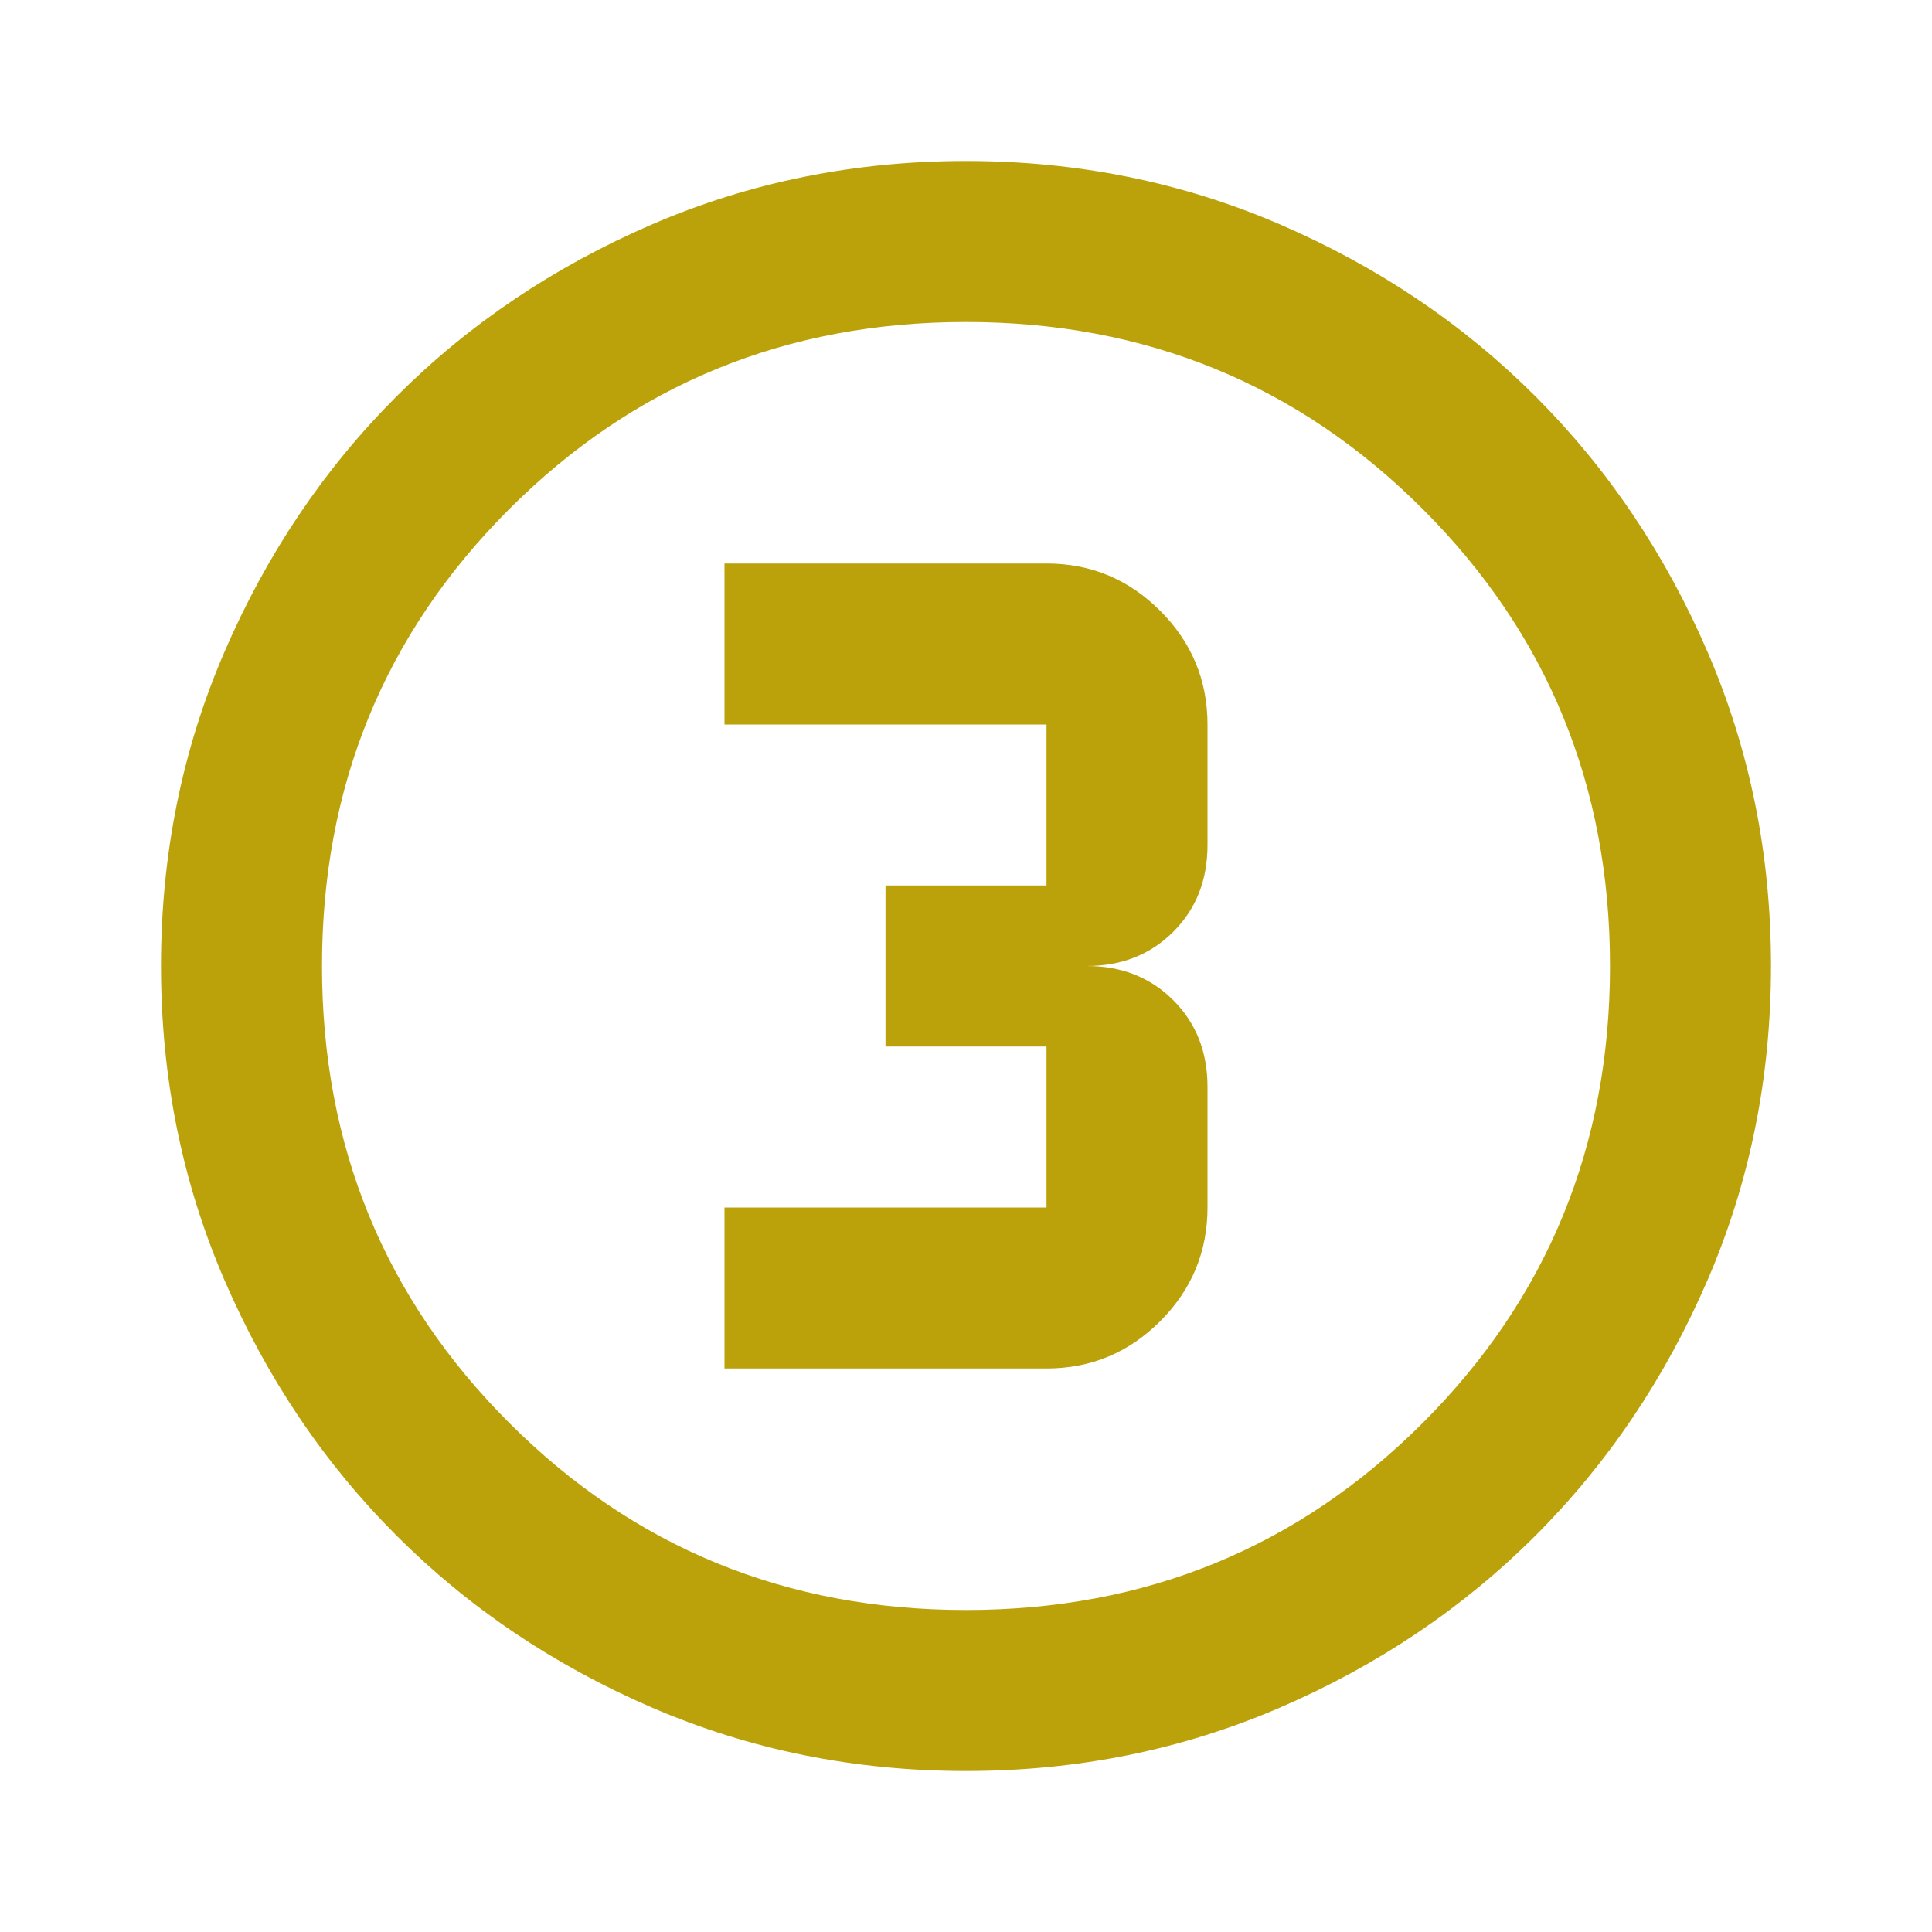
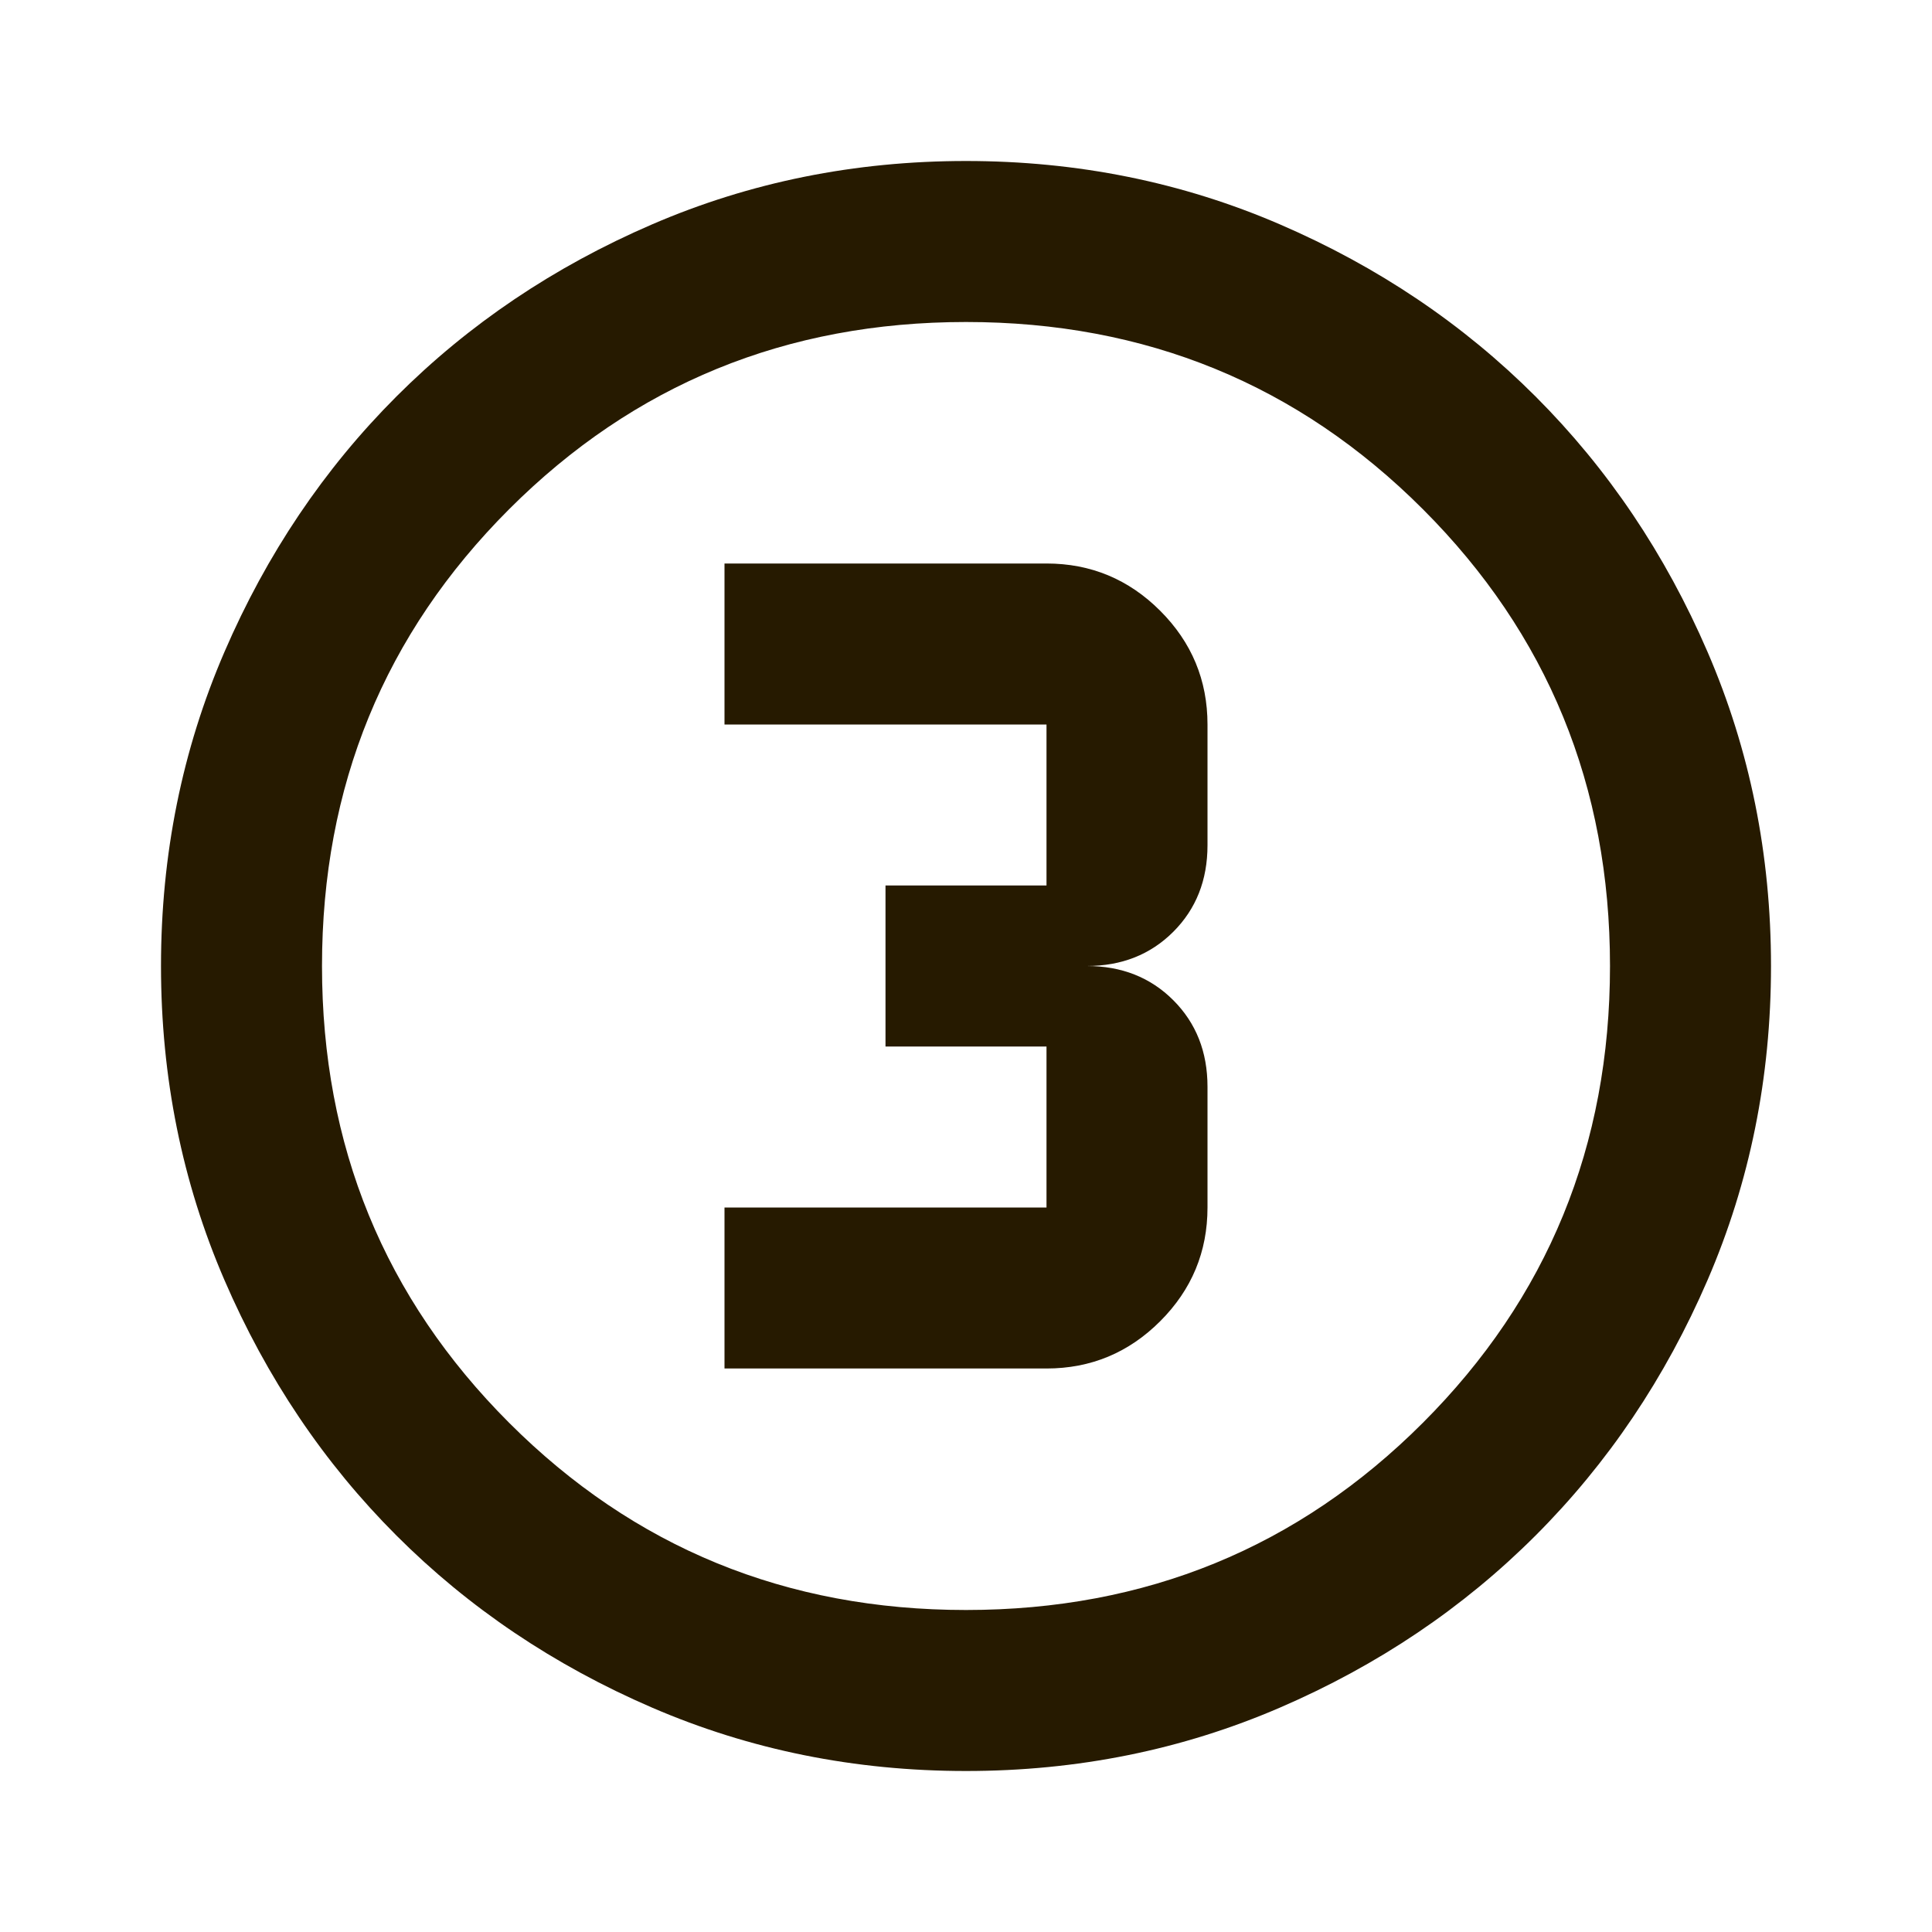
- <svg xmlns="http://www.w3.org/2000/svg" height="24px" viewBox="0 -960 960 960" width="24px" fill="#BBA20B">
+ <svg xmlns="http://www.w3.org/2000/svg" height="24px" viewBox="0 -960 960 960" width="24px" fill="#261A00">
  <path d="M480-80q-83 0-156-31.5T197-197q-54-54-85.5-127T80-480q0-83 31.5-156T197-763q54-54 127-85.5T480-880q83 0 156 31.5T763-763q54 54 85.5 127T880-480q0 83-31.5 156T763-197q-54 54-127 85.5T480-80Zm0-80q134 0 227-93t93-227q0-134-93-227t-227-93q-134 0-227 93t-93 227q0 134 93 227t227 93Zm0-320ZM360-280h160q33 0 56.5-23.5T600-360v-60q0-26-17-43t-43-17q26 0 43-17t17-43v-60q0-33-23.5-56.5T520-680H360v80h160v80h-80v80h80v80H360v80Z" />
</svg>
